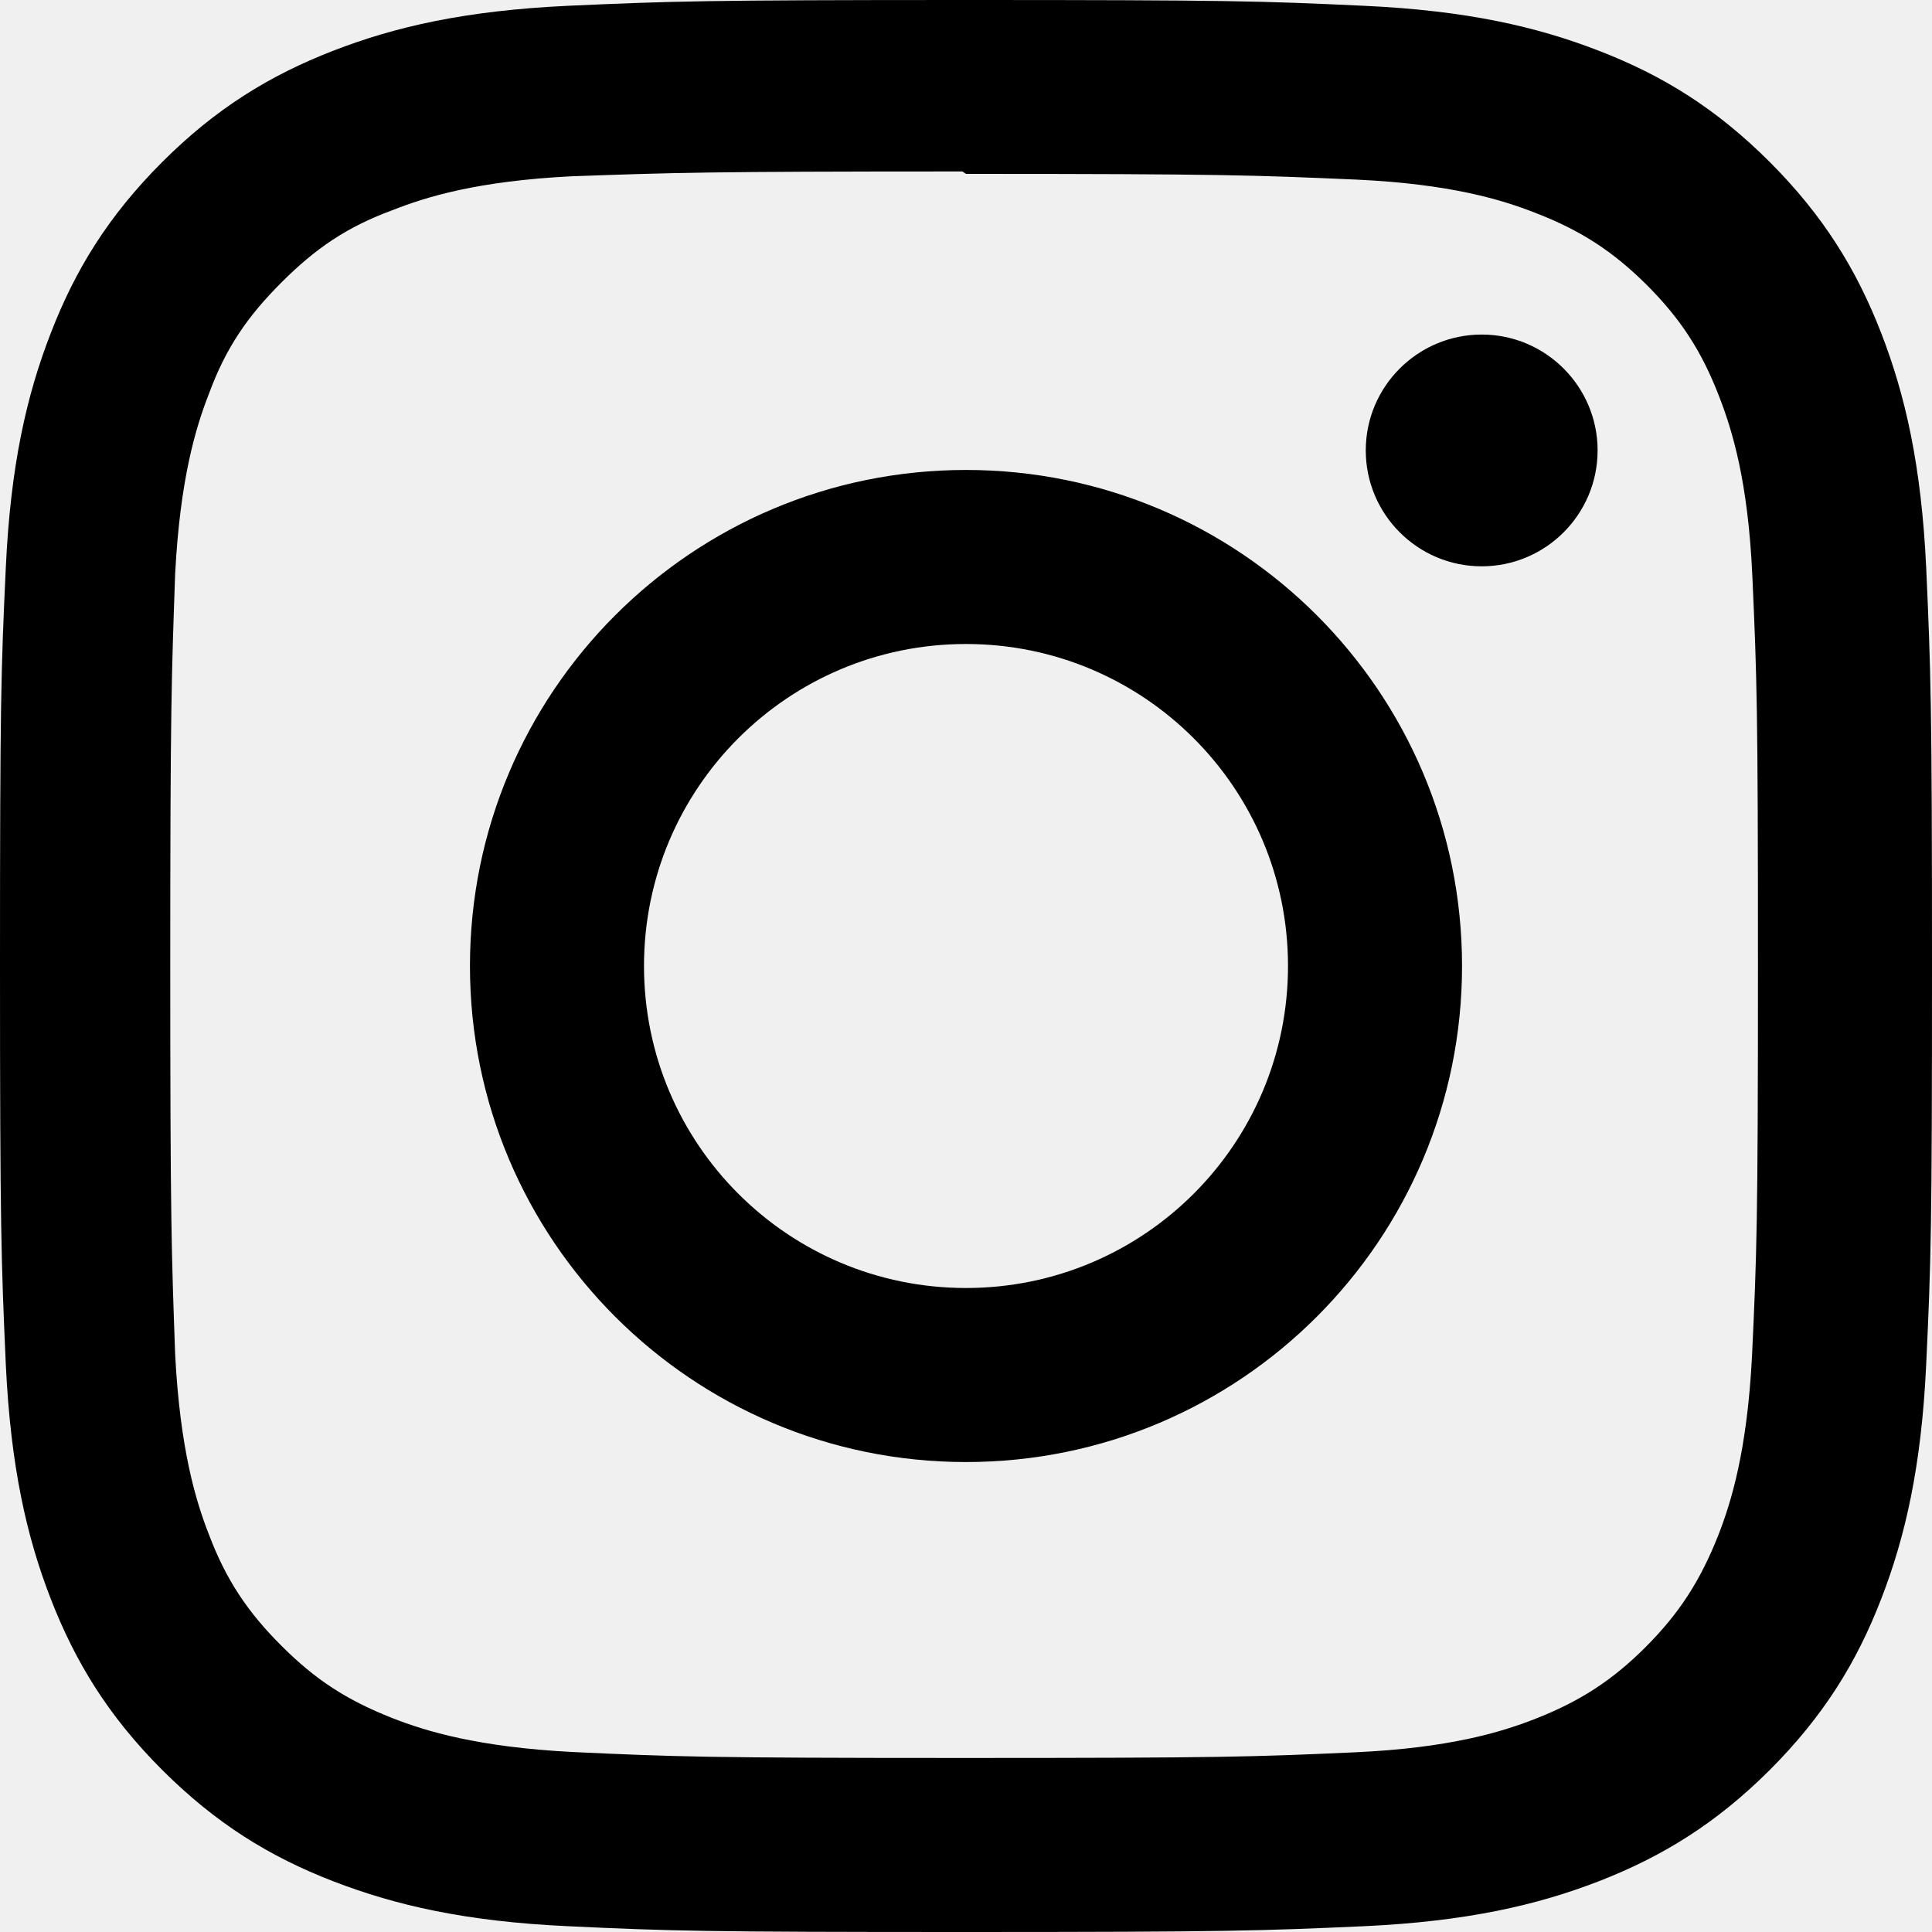
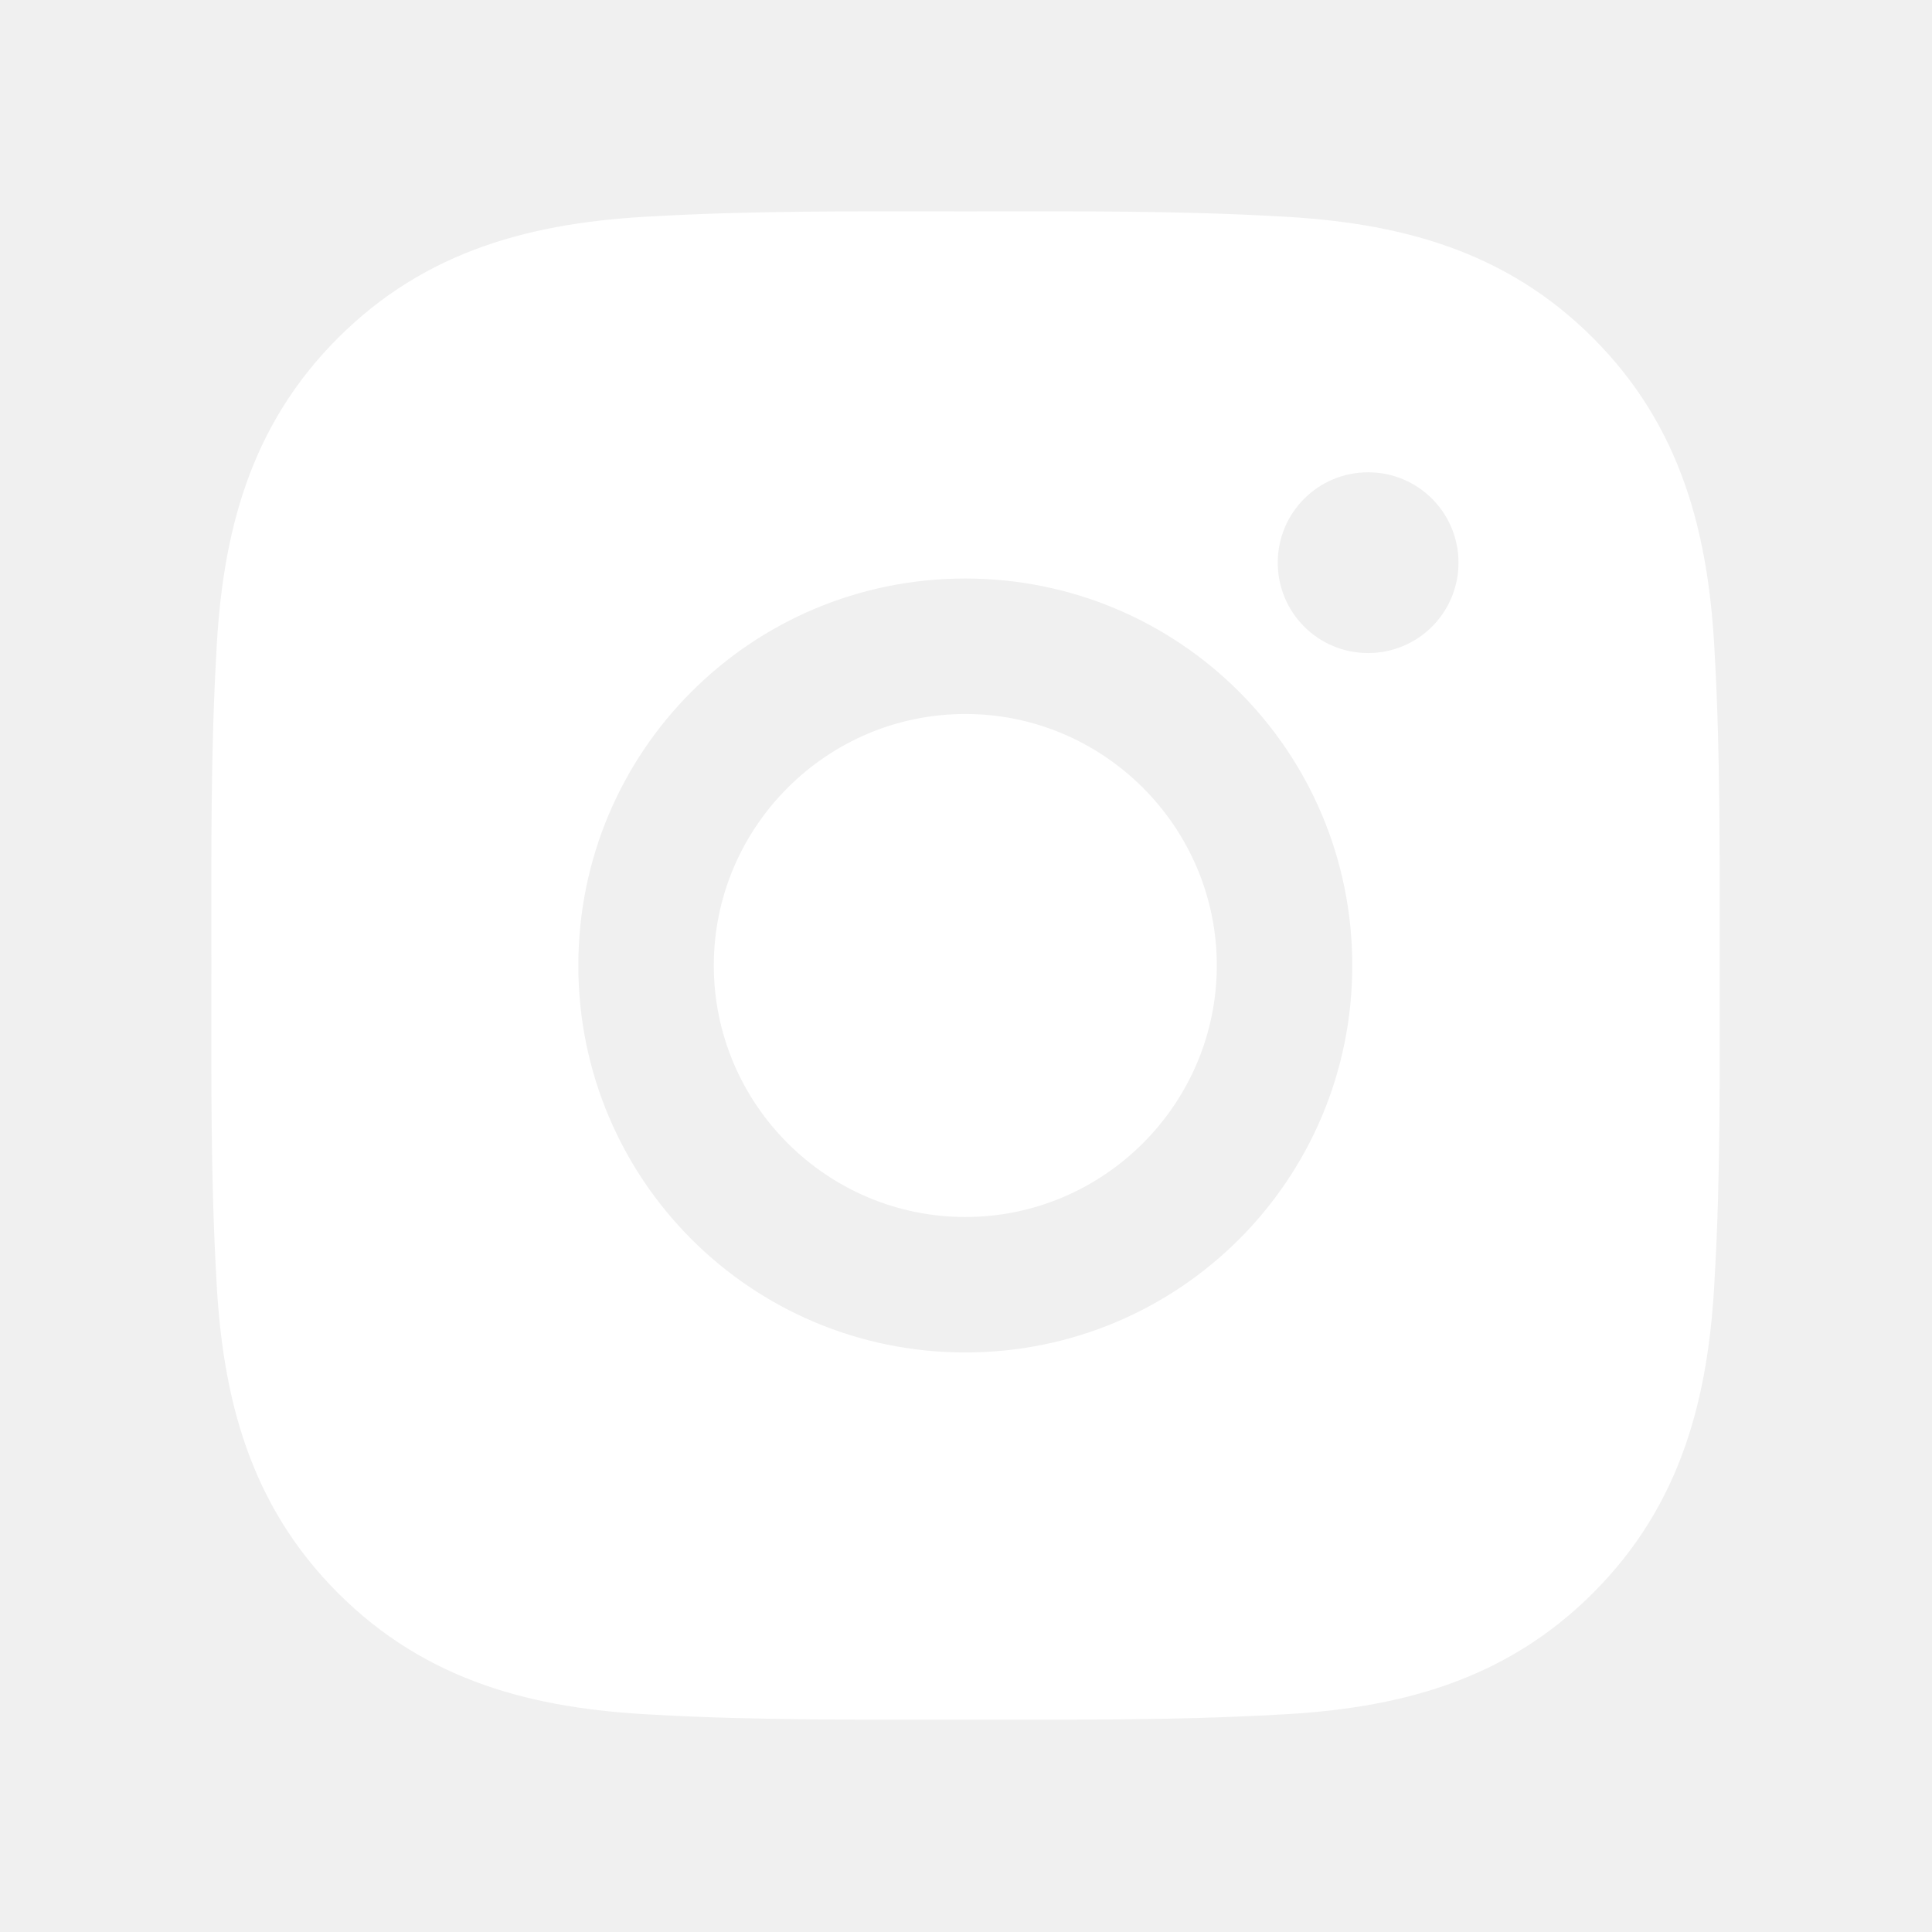
- <svg xmlns="http://www.w3.org/2000/svg" role="img" viewBox="0 0 24 24">
-   <path d="M12 0C8.74 0 8.333.015 7.053.072 5.775.132 4.905.333 4.14.63c-.789.306-1.459.717-2.126 1.384S.935 3.35.63 4.14C.333 4.905.131 5.775.072 7.053.012 8.333 0 8.74 0 12s.015 3.667.072 4.947c.06 1.277.261 2.148.558 2.913.306.788.717 1.459 1.384 2.126.667.666 1.336 1.079 2.126 1.384.766.296 1.636.499 2.913.558C8.333 23.988 8.74 24 12 24s3.667-.015 4.947-.072c1.277-.06 2.148-.262 2.913-.558.788-.306 1.459-.718 2.126-1.384.666-.667 1.079-1.335 1.384-2.126.296-.765.499-1.636.558-2.913.06-1.28.072-1.687.072-4.947s-.015-3.667-.072-4.947c-.06-1.277-.262-2.149-.558-2.913-.306-.789-.718-1.459-1.384-2.126C21.319 1.347 20.651.935 19.86.63c-.765-.297-1.636-.499-2.913-.558C15.667.012 15.26 0 12 0zm0 2.16c3.203 0 3.585.016 4.85.071 1.17.055 1.805.249 2.227.415.562.217.96.477 1.382.896.419.42.679.819.896 1.381.164.422.36 1.057.413 2.227.057 1.266.07 1.646.07 4.85s-.015 3.585-.074 4.85c-.061 1.17-.256 1.805-.421 2.227-.224.562-.479.96-.899 1.382-.419.419-.824.679-1.38.896-.42.164-1.065.36-2.235.413-1.274.057-1.649.07-4.859.07-3.211 0-3.586-.015-4.859-.074-1.171-.061-1.816-.256-2.236-.421-.569-.224-.96-.479-1.379-.899-.421-.419-.69-.824-.9-1.38-.165-.42-.359-1.065-.42-2.235-.045-1.26-.061-1.649-.061-4.844 0-3.196.016-3.586.061-4.861.061-1.17.255-1.814.42-2.234.21-.57.479-.96.9-1.381.419-.419.81-.689 1.379-.898.42-.166 1.051-.361 2.221-.421 1.275-.045 1.65-.06 4.859-.06l.045.03zm0 3.678c-3.405 0-6.162 2.76-6.162 6.162 0 3.405 2.76 6.162 6.162 6.162 3.405 0 6.162-2.76 6.162-6.162 0-3.405-2.76-6.162-6.162-6.162zM12 16c-2.21 0-4-1.79-4-4s1.79-4 4-4 4 1.79 4 4-1.79 4-4 4zm7.846-10.405c0 .795-.646 1.44-1.44 1.44-.795 0-1.44-.646-1.44-1.44 0-.794.646-1.439 1.44-1.439.793-.001 1.44.645 1.44 1.439z" />
+ <svg xmlns="http://www.w3.org/2000/svg" width="1024" height="1024" viewBox="0 0 1024 1024" fill="none">
+   <path d="M511.63 378.43C438.23 378.43 378.33 438.33 378.33 511.73C378.33 585.13 438.23 645.03 511.63 645.03C585.03 645.03 644.93 585.13 644.93 511.73C644.93 438.33 585.03 378.43 511.63 378.43ZM911.43 511.73C911.43 456.53 911.93 401.83 908.83 346.73C905.73 282.73 891.13 225.93 844.33 179.13C797.43 132.23 740.73 117.73 676.73 114.63C621.53 111.53 566.83 112.03 511.73 112.03C456.53 112.03 401.83 111.53 346.73 114.63C282.73 117.73 225.93 132.33 179.13 179.13C132.23 226.03 117.73 282.73 114.63 346.73C111.53 401.93 112.03 456.63 112.03 511.73C112.03 566.83 111.53 621.63 114.63 676.73C117.73 740.73 132.33 797.53 179.13 844.33C226.03 891.23 282.73 905.73 346.73 908.83C401.93 911.93 456.63 911.43 511.73 911.43C566.93 911.43 621.63 911.93 676.73 908.83C740.73 905.73 797.53 891.13 844.33 844.33C891.23 797.43 905.73 740.73 908.83 676.73C912.03 621.63 911.43 566.93 911.43 511.73V511.73ZM511.63 716.83C398.13 716.83 306.53 625.23 306.53 511.73C306.53 398.23 398.13 306.63 511.63 306.63C625.13 306.63 716.73 398.23 716.73 511.73C716.73 625.23 625.13 716.83 511.63 716.83ZM725.13 346.13C698.63 346.13 677.23 324.73 677.23 298.23C677.23 271.73 698.63 250.33 725.13 250.33C751.63 250.33 773.03 271.73 773.03 298.23C773.038 304.522 771.804 310.755 769.4 316.57C766.995 322.385 763.467 327.668 759.018 332.118C754.568 336.567 749.285 340.095 743.47 342.5C737.655 344.904 731.422 346.138 725.13 346.13V346.13Z" fill="white" />
</svg>
